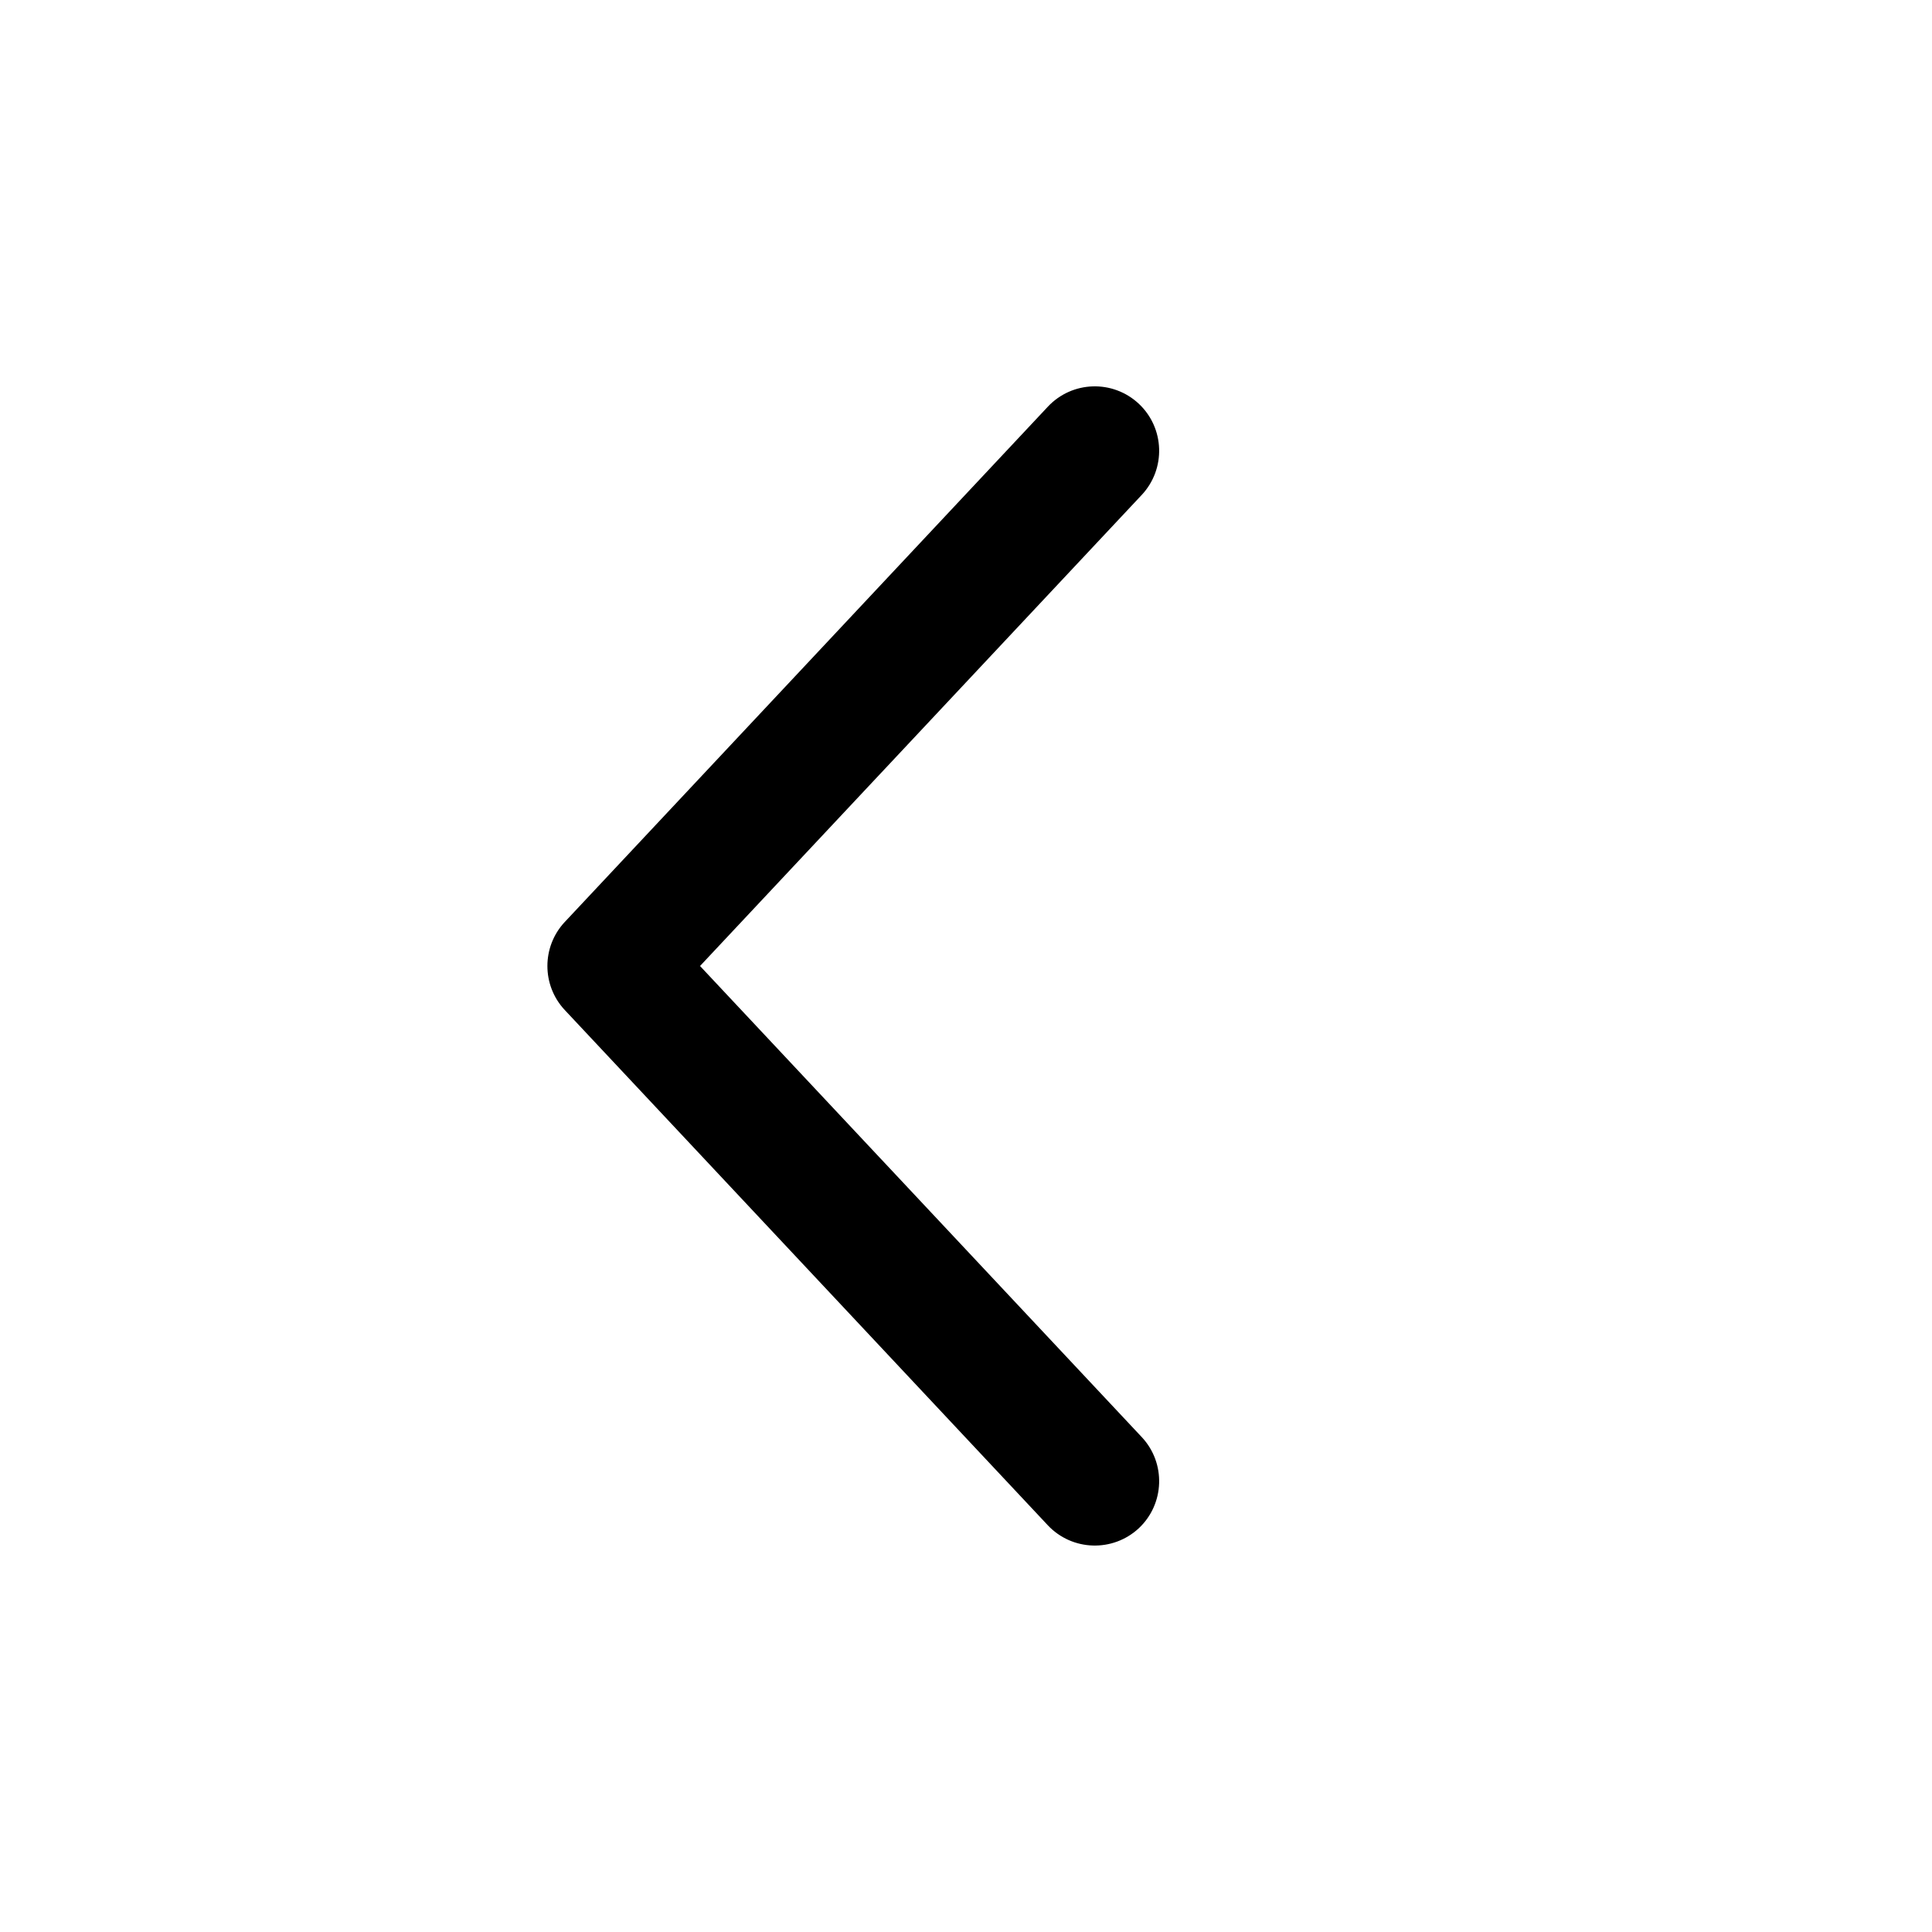
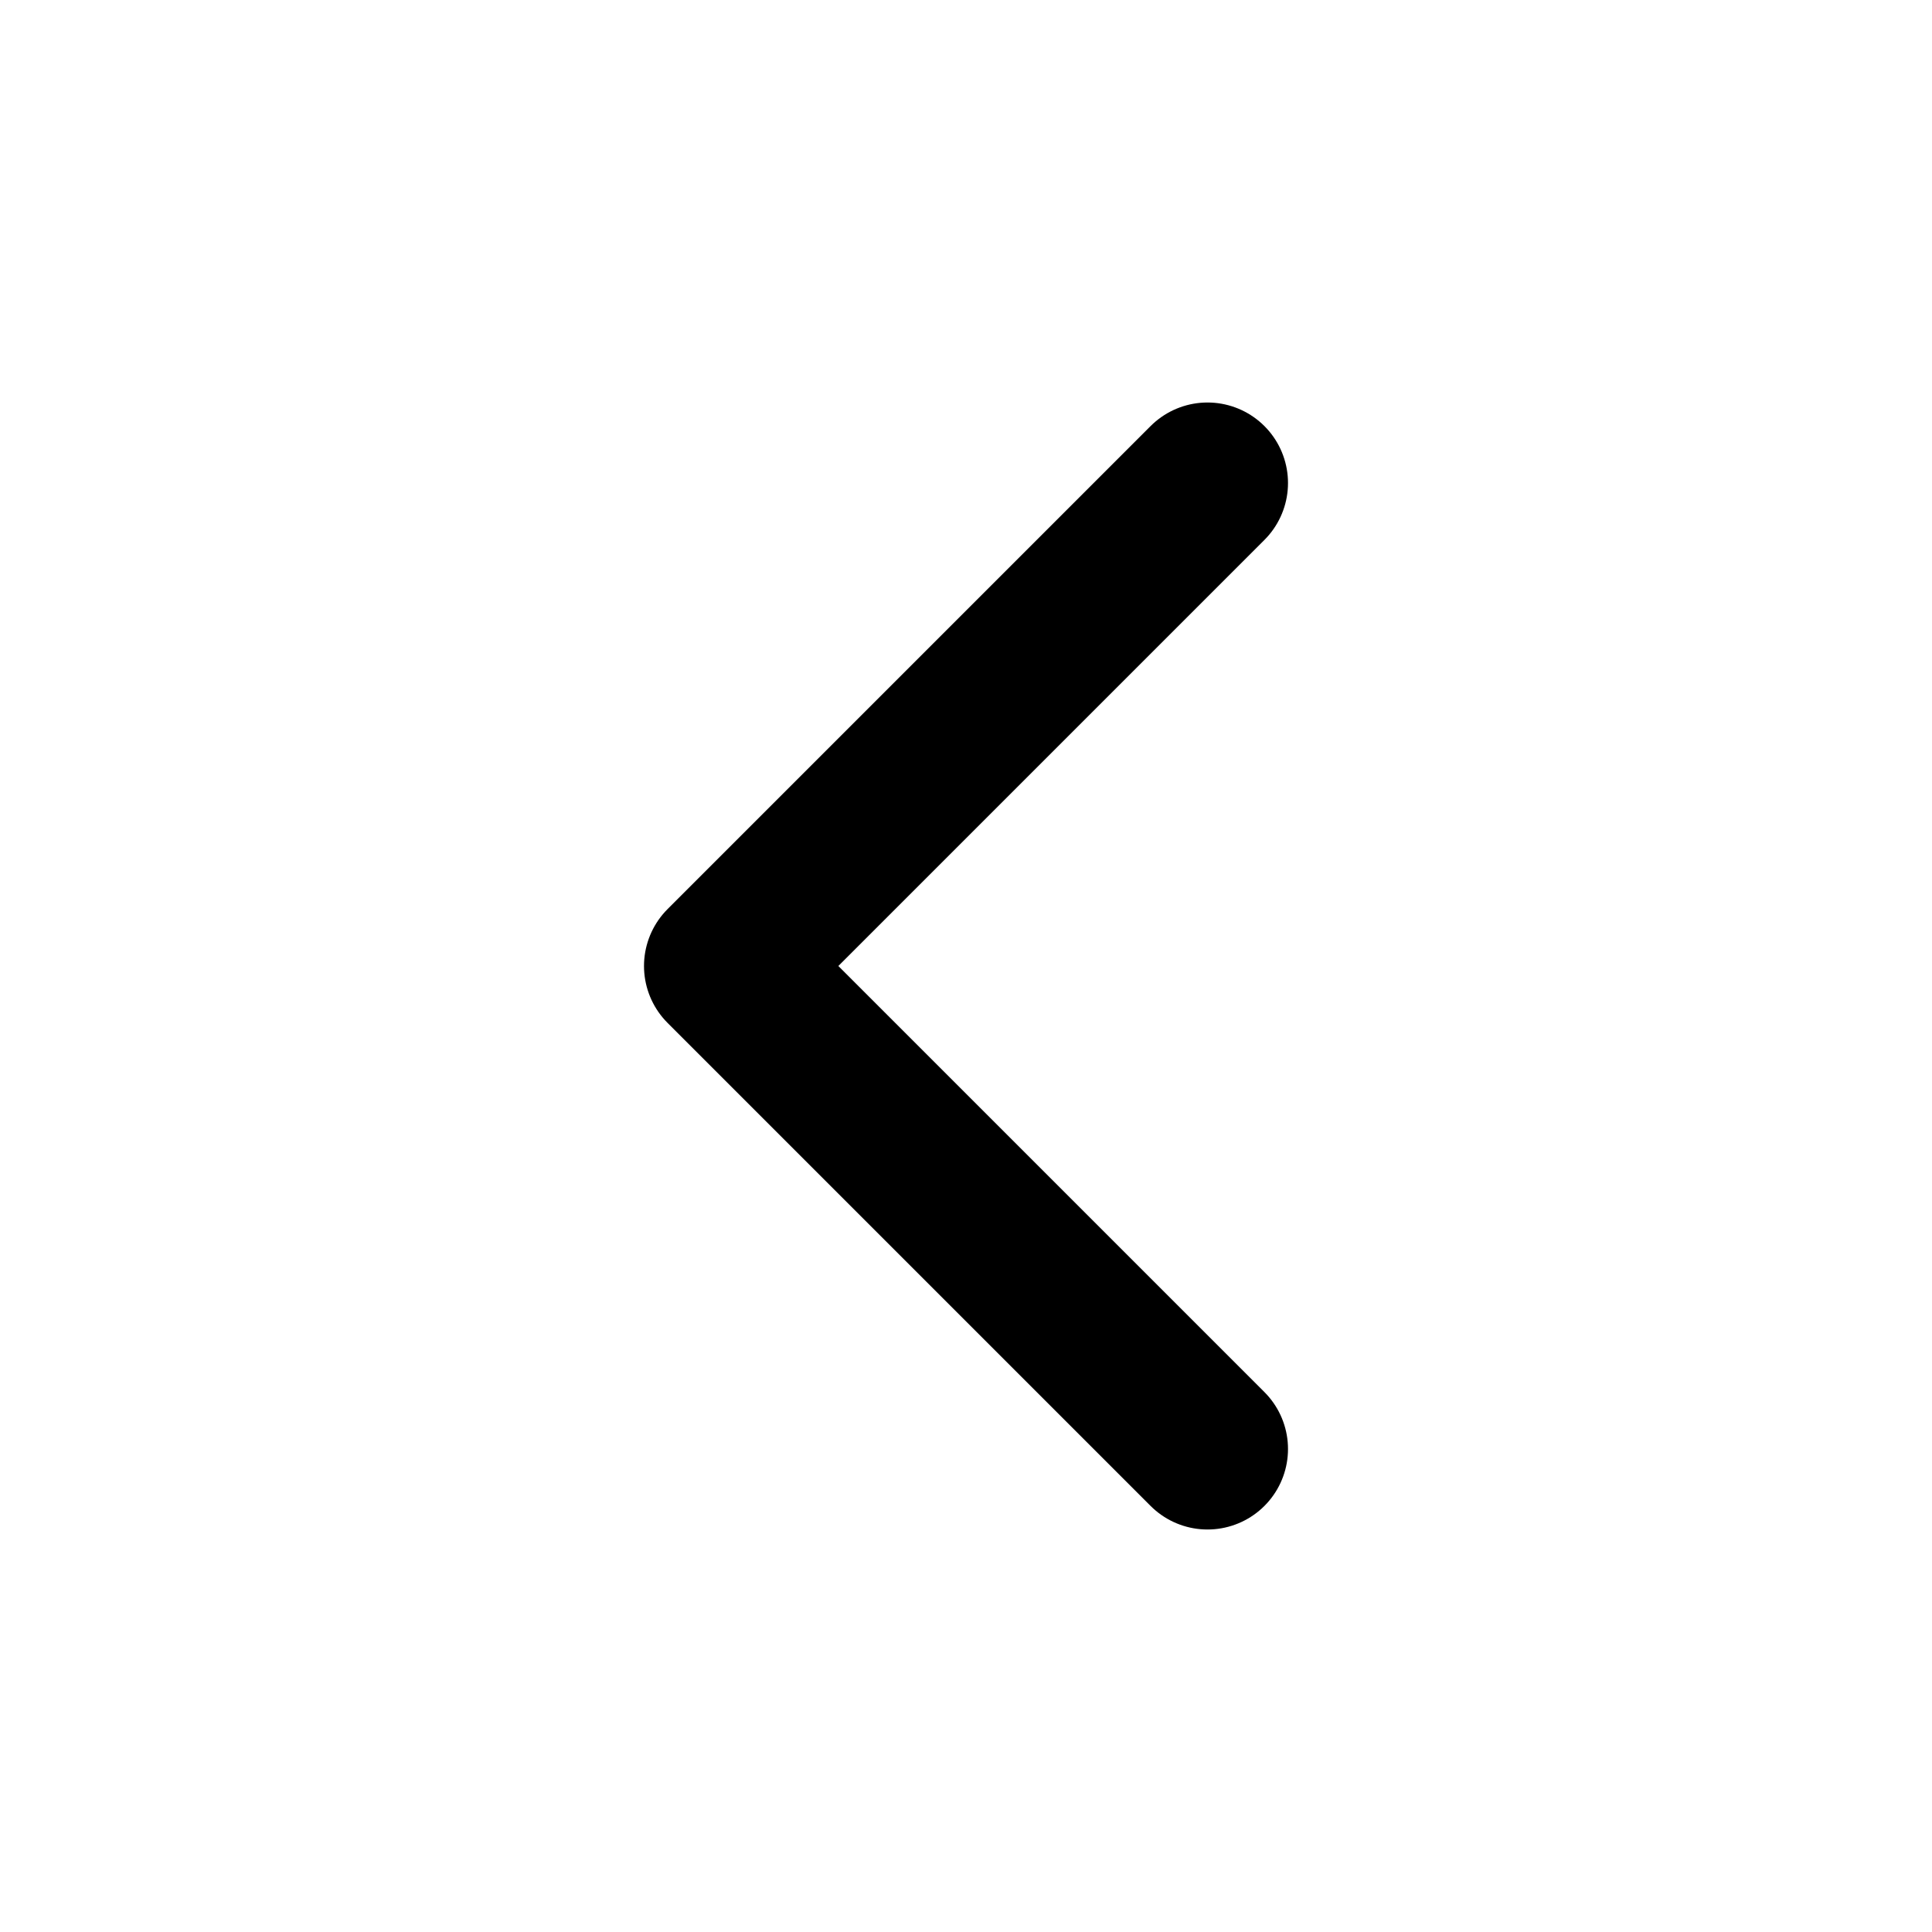
- <svg xmlns="http://www.w3.org/2000/svg" width="15" height="15" viewBox="0 0 15 15" fill="none">
-   <path fill-rule="evenodd" clip-rule="evenodd" d="M8.842 3.135C9.043 3.324 9.053 3.64 8.865 3.842L5.435 7.5L8.865 11.158C9.053 11.359 9.043 11.676 8.842 11.865C8.64 12.053 8.324 12.043 8.135 11.842L4.385 7.842C4.205 7.65 4.205 7.35 4.385 7.158L8.135 3.158C8.324 2.956 8.64 2.946 8.842 3.135Z" fill="currentColor" />
+ <svg xmlns="http://www.w3.org/2000/svg" width="24" height="24" viewBox="0 0 24 24" fill="none" stroke="currentColor" stroke-width="2" stroke-linecap="round" stroke-linejoin="round" class="icon icon-tabler icons-tabler-outline icon-tabler-chevron-left">
+   <path stroke="none" d="M0 0h24v24H0z" fill="none" />
+   <path d="M15 6l-6 6l6 6" />
</svg>
